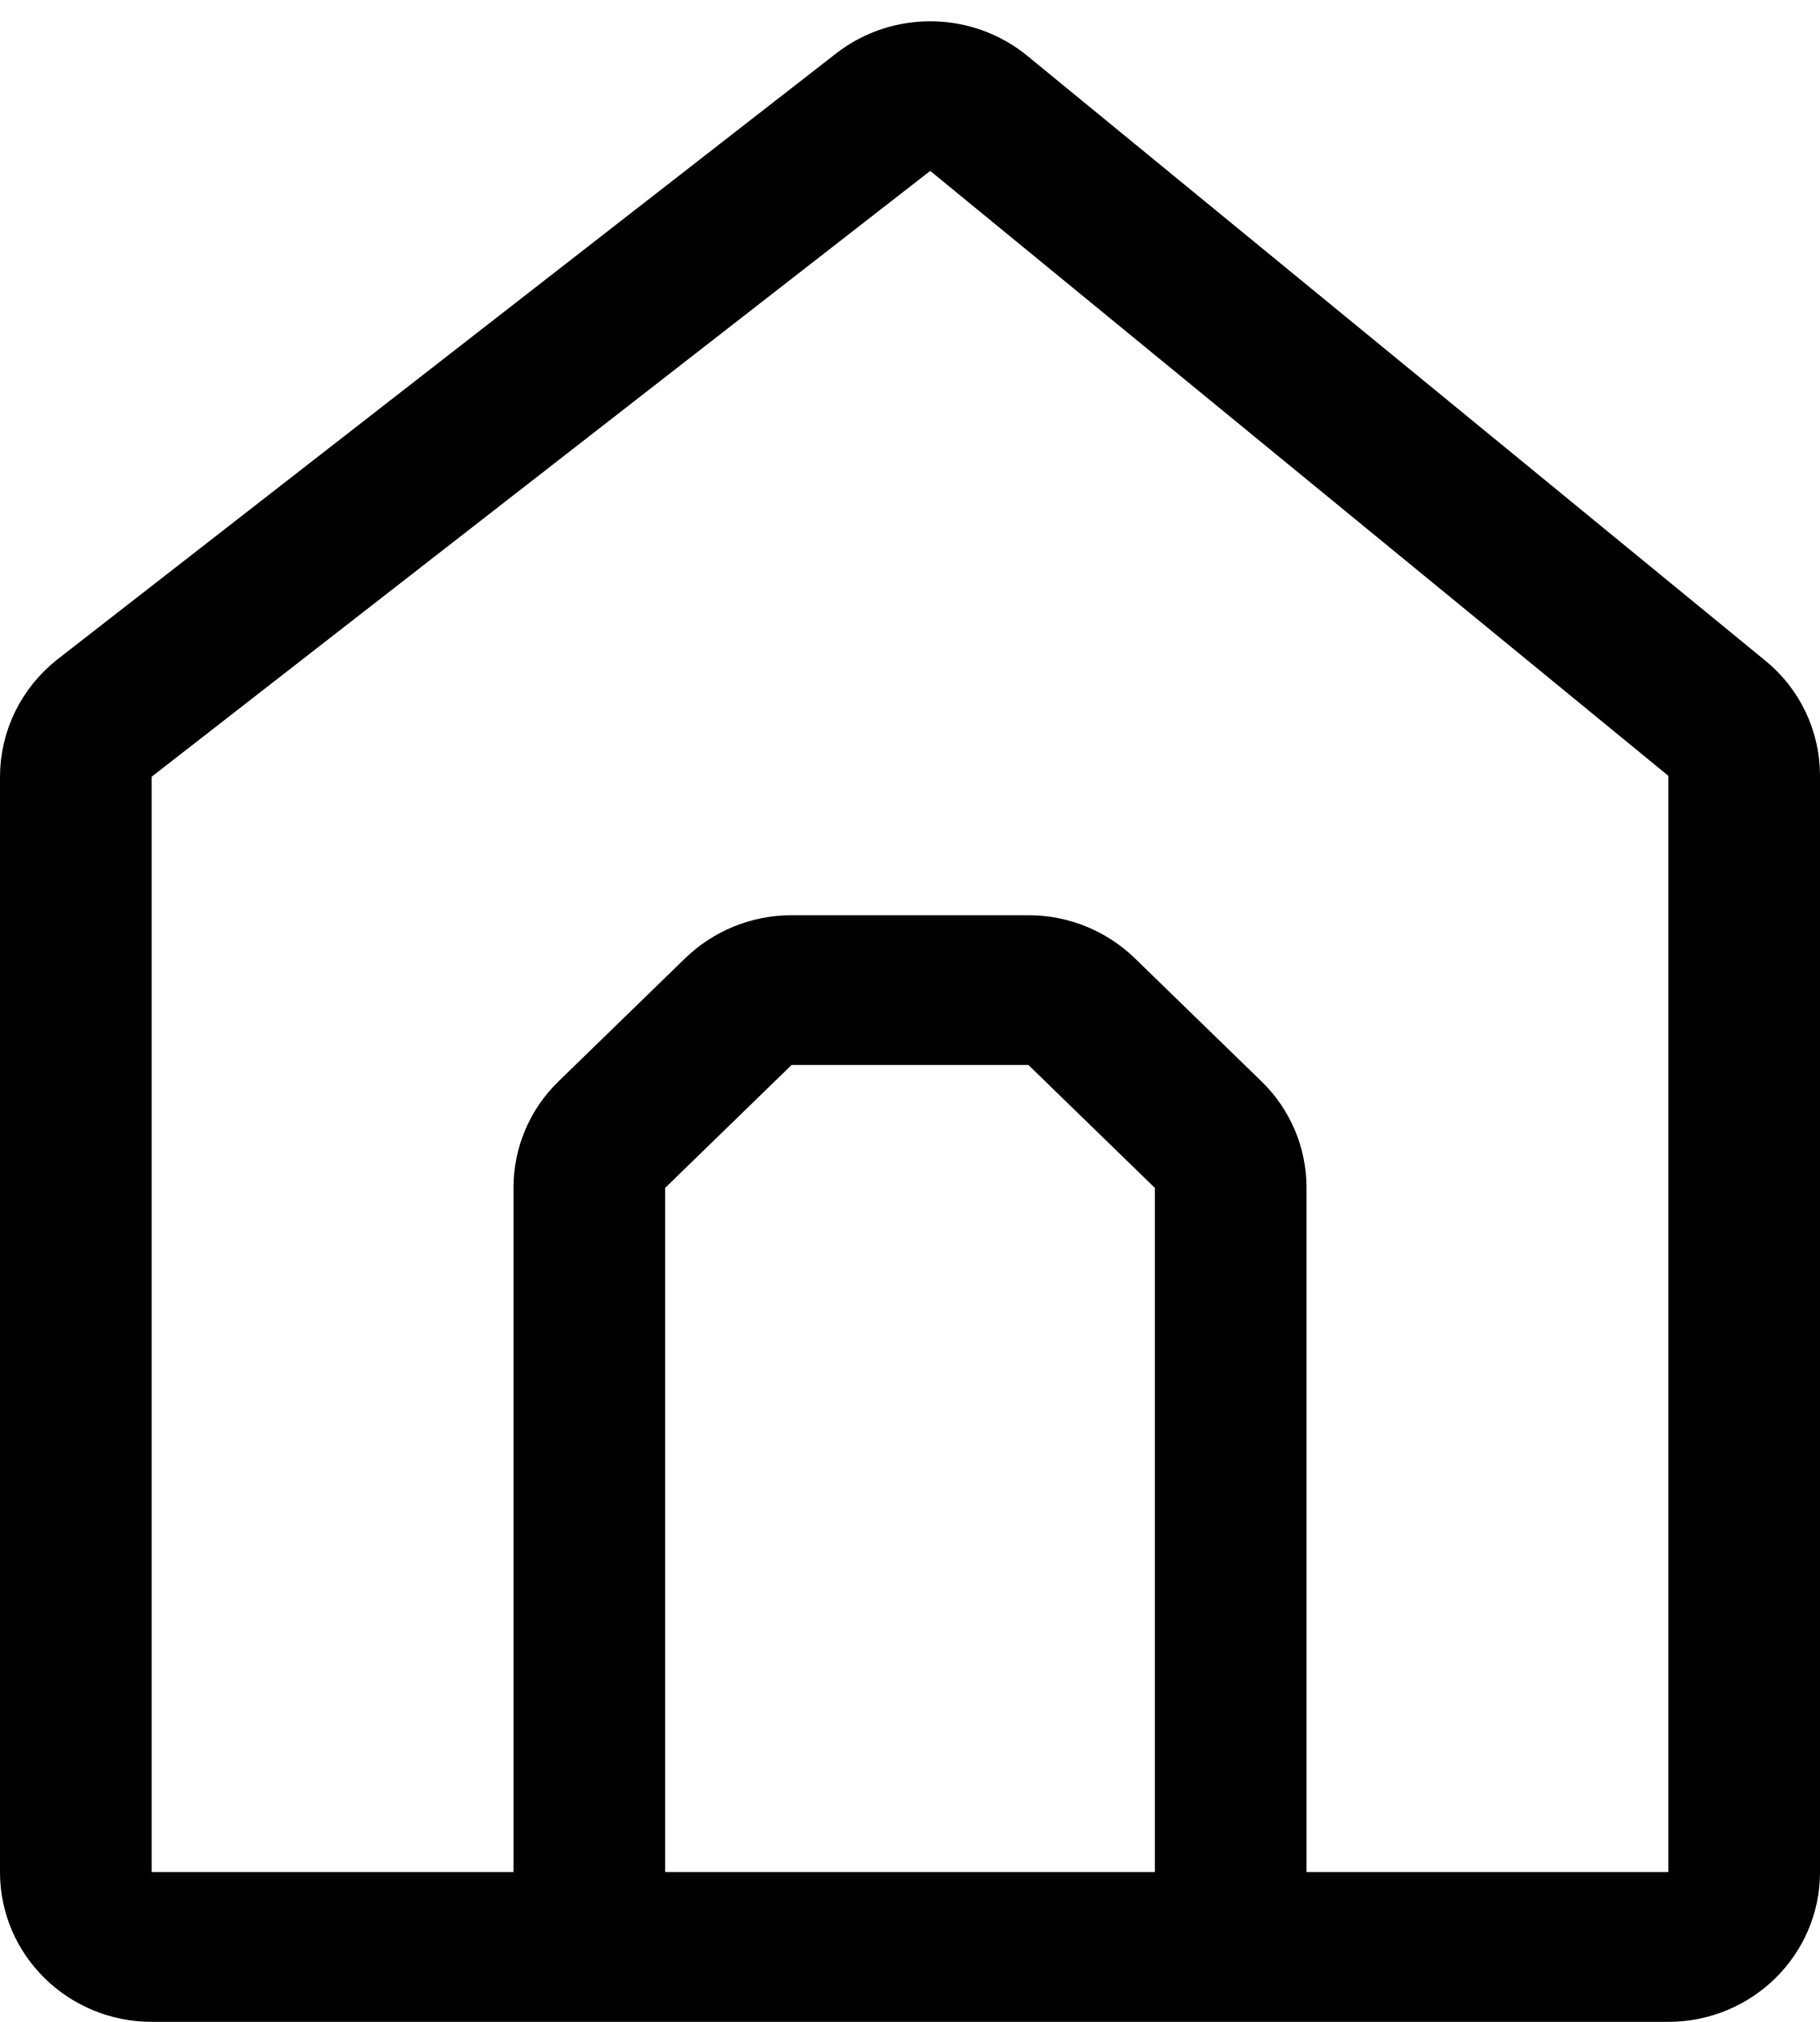
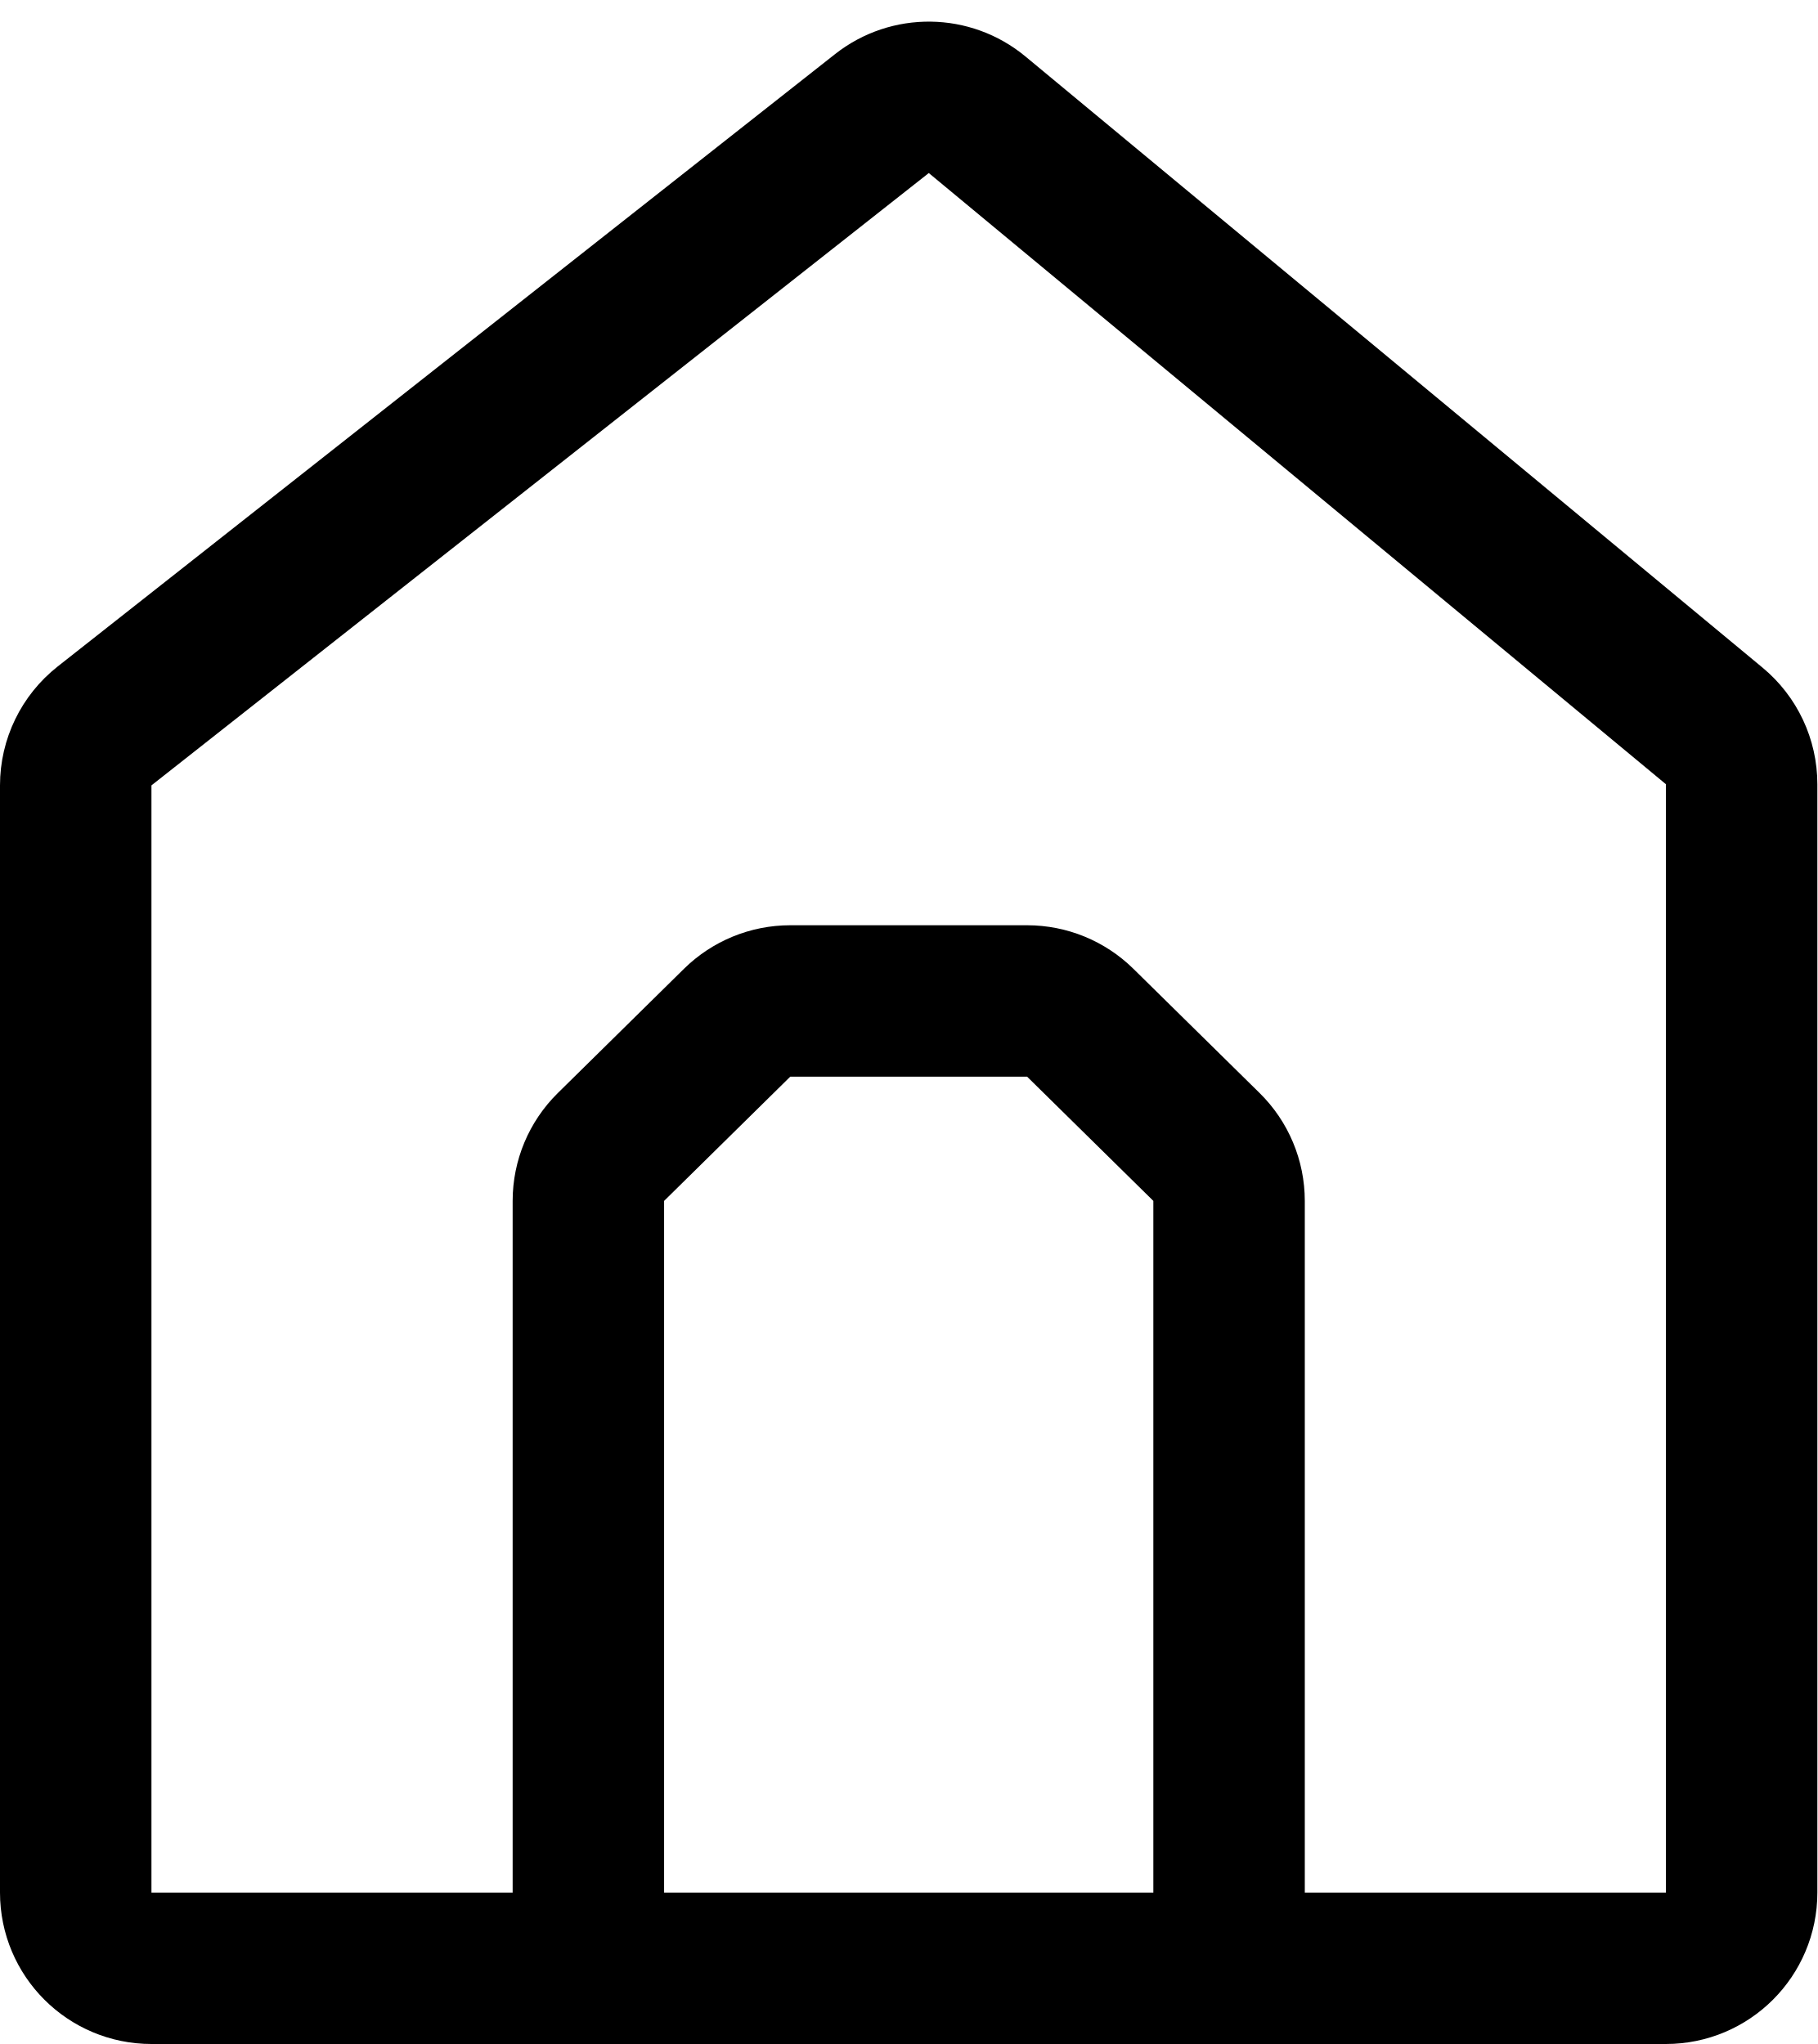
- <svg xmlns="http://www.w3.org/2000/svg" width="px" height="px" viewBox="0 0 18 20" version="1.1">
-   <g id="surface1">
-     <path style="fill:none;stroke-width:2;stroke-linecap:butt;stroke-linejoin:miter;stroke:rgb(0%,0%,0%);stroke-opacity:1;stroke-miterlimit:4;" d="M 7.771 25.998 L 2 25.998 C 1.448 25.998 1 25.55 1 25.001 L 1 10.373 C 1 10.067 1.141 9.777 1.38 9.587 L 11.646 1.498 C 12.016 1.208 12.542 1.213 12.906 1.513 L 22.635 9.587 C 22.87 9.777 23 10.062 23 10.357 L 23 25.001 C 23 25.55 22.552 25.998 22 25.998 L 16.229 25.998 M 7.771 25.998 L 7.771 15.863 C 7.771 15.594 7.875 15.34 8.068 15.151 L 9.734 13.511 C 9.922 13.326 10.172 13.221 10.438 13.221 L 13.562 13.221 C 13.828 13.221 14.078 13.326 14.266 13.511 L 15.932 15.151 C 16.125 15.34 16.229 15.594 16.229 15.863 L 16.229 25.998 M 7.771 25.998 L 16.229 25.998 " transform="matrix(0.75,0,0,0.740741,0,0)" />
-   </g>
+ <svg xmlns="http://www.w3.org/2000/svg" width="24" height="27" fill="none">
+   <path stroke="#000" stroke-width="2" d="M7.77 26H2a1 1 0 0 1-1-1V10.374a1 1 0 0 1 .381-.785L11.647 1.5a1 1 0 0 1 1.257.016l9.734 8.073a1 1 0 0 1 .362.77V25a1 1 0 0 1-1 1h-5.77m-8.46 0V15.863a1 1 0 0 1 .298-.712l1.666-1.641a1 1 0 0 1 .701-.288h3.13a1 1 0 0 1 .701.288l1.666 1.64a1 1 0 0 1 .299.713V26m-8.462 0h8.462" />
</svg>
